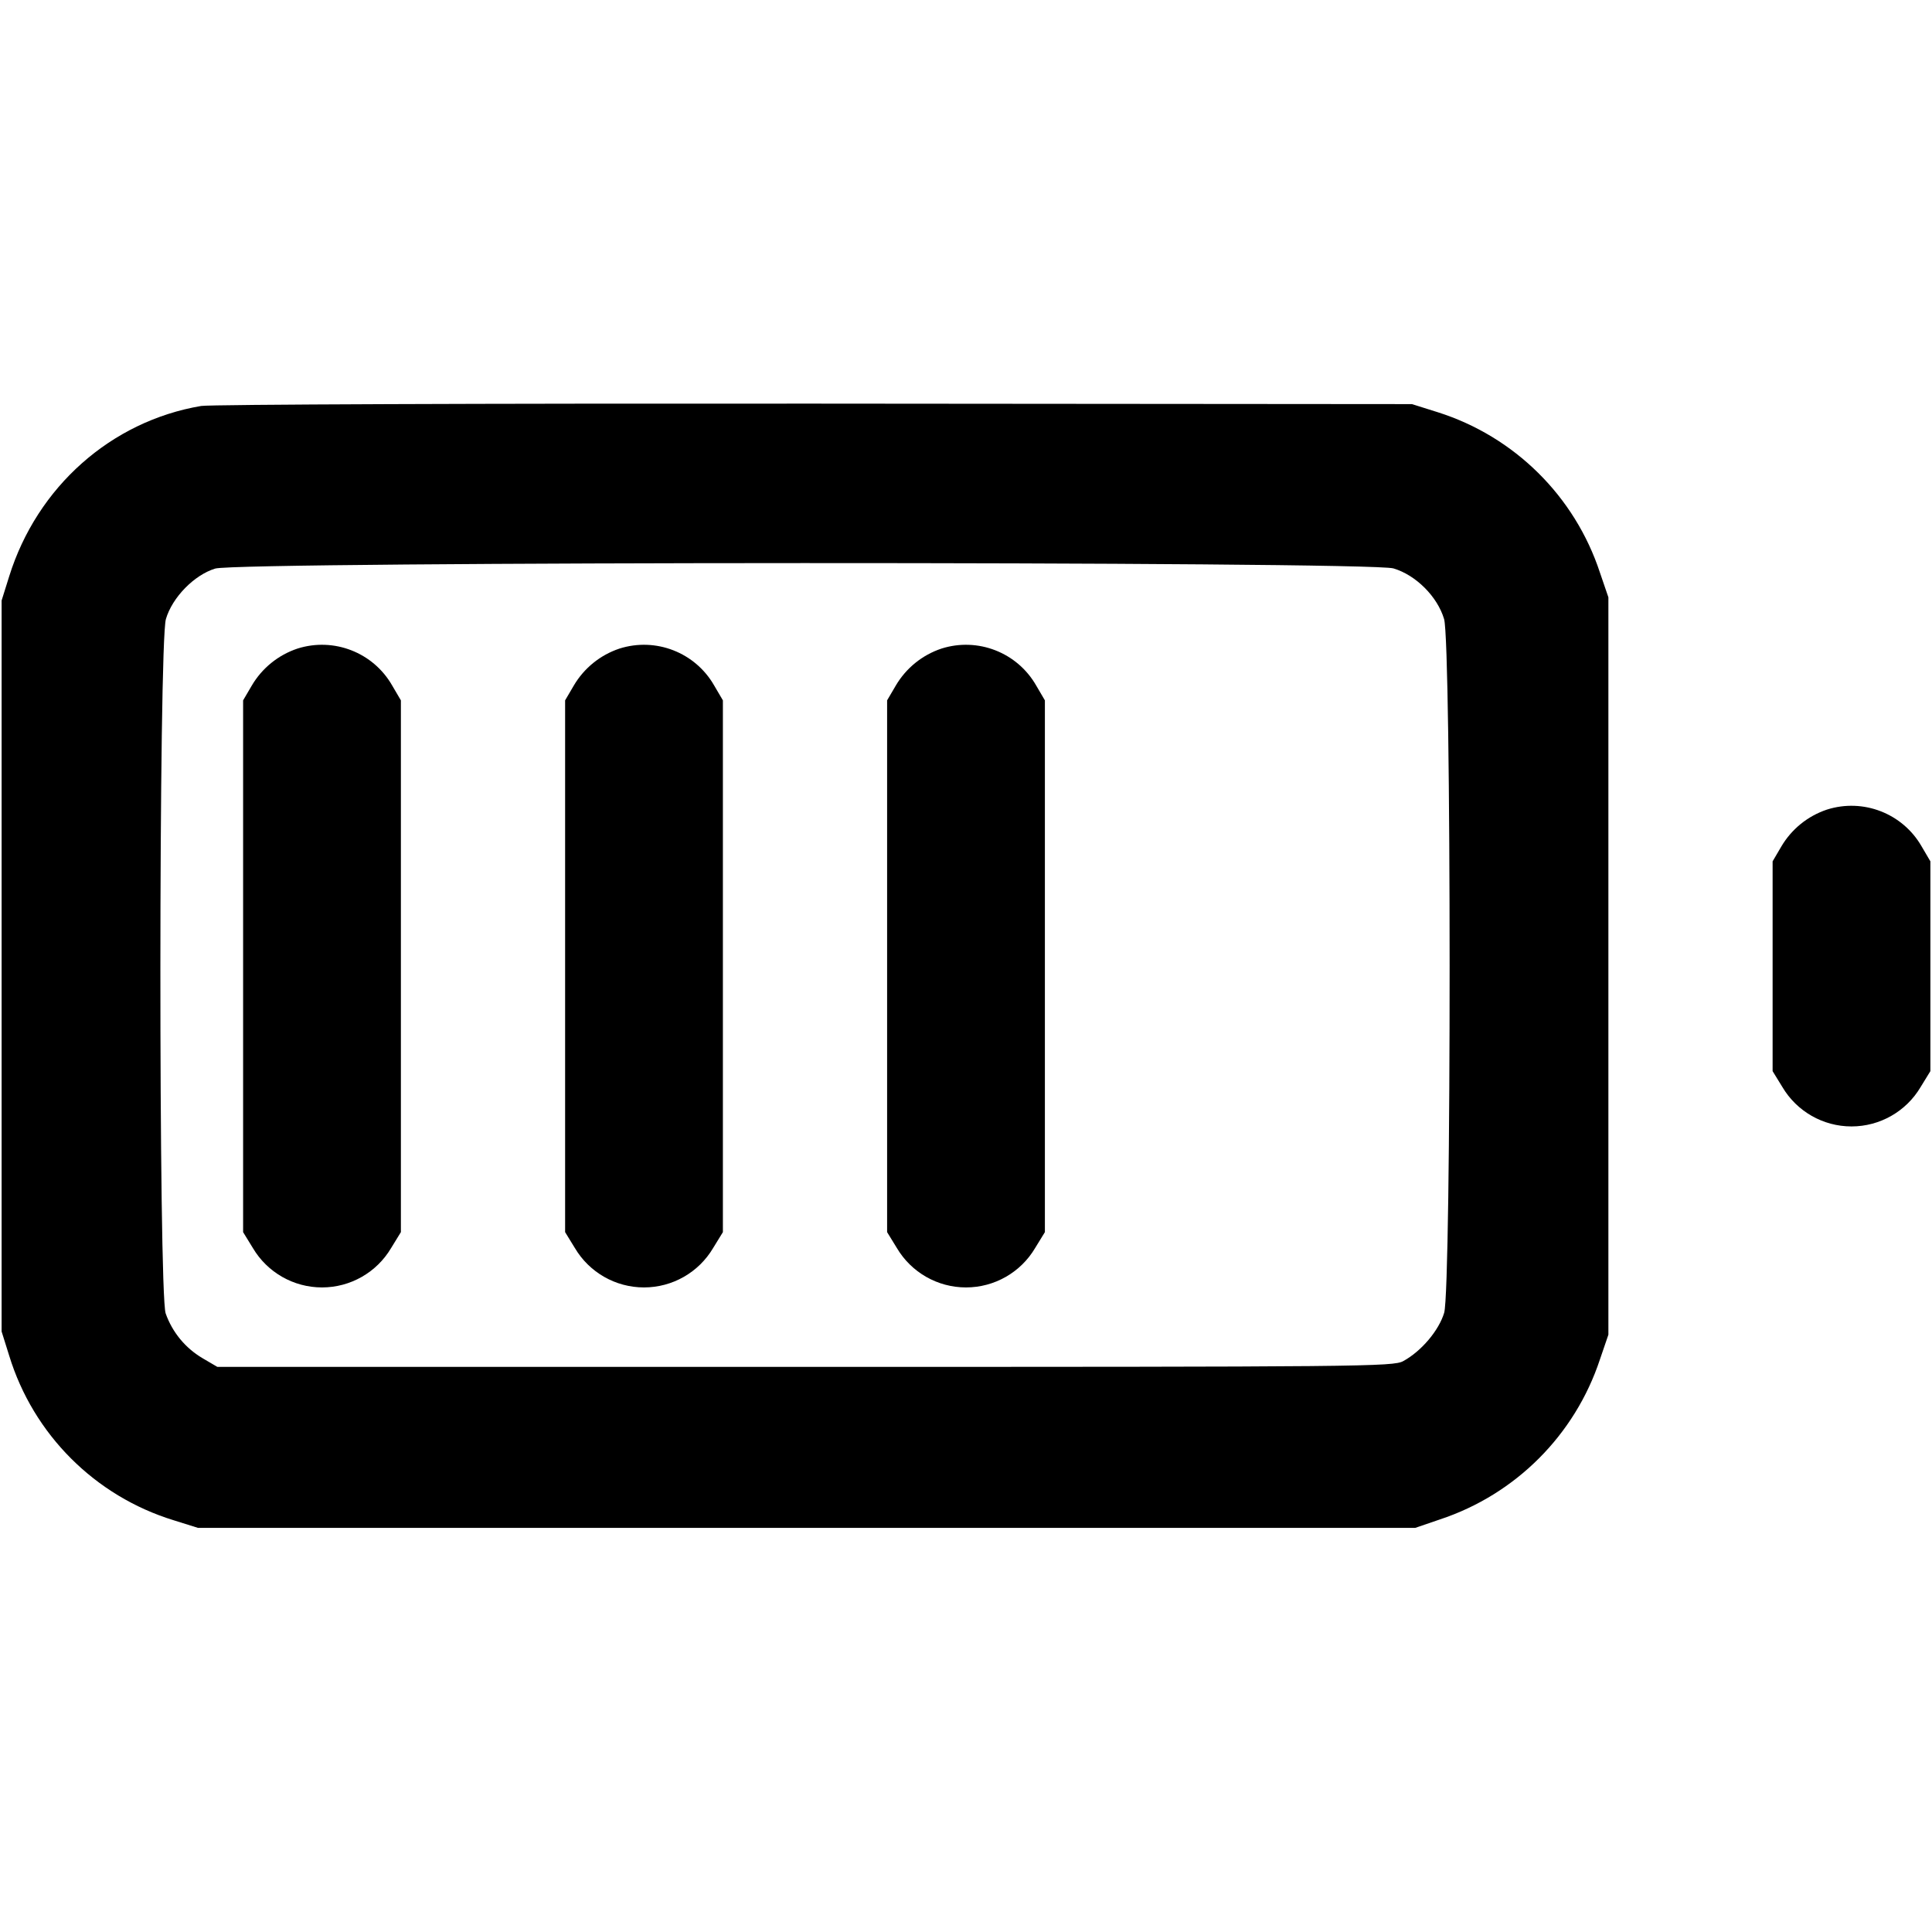
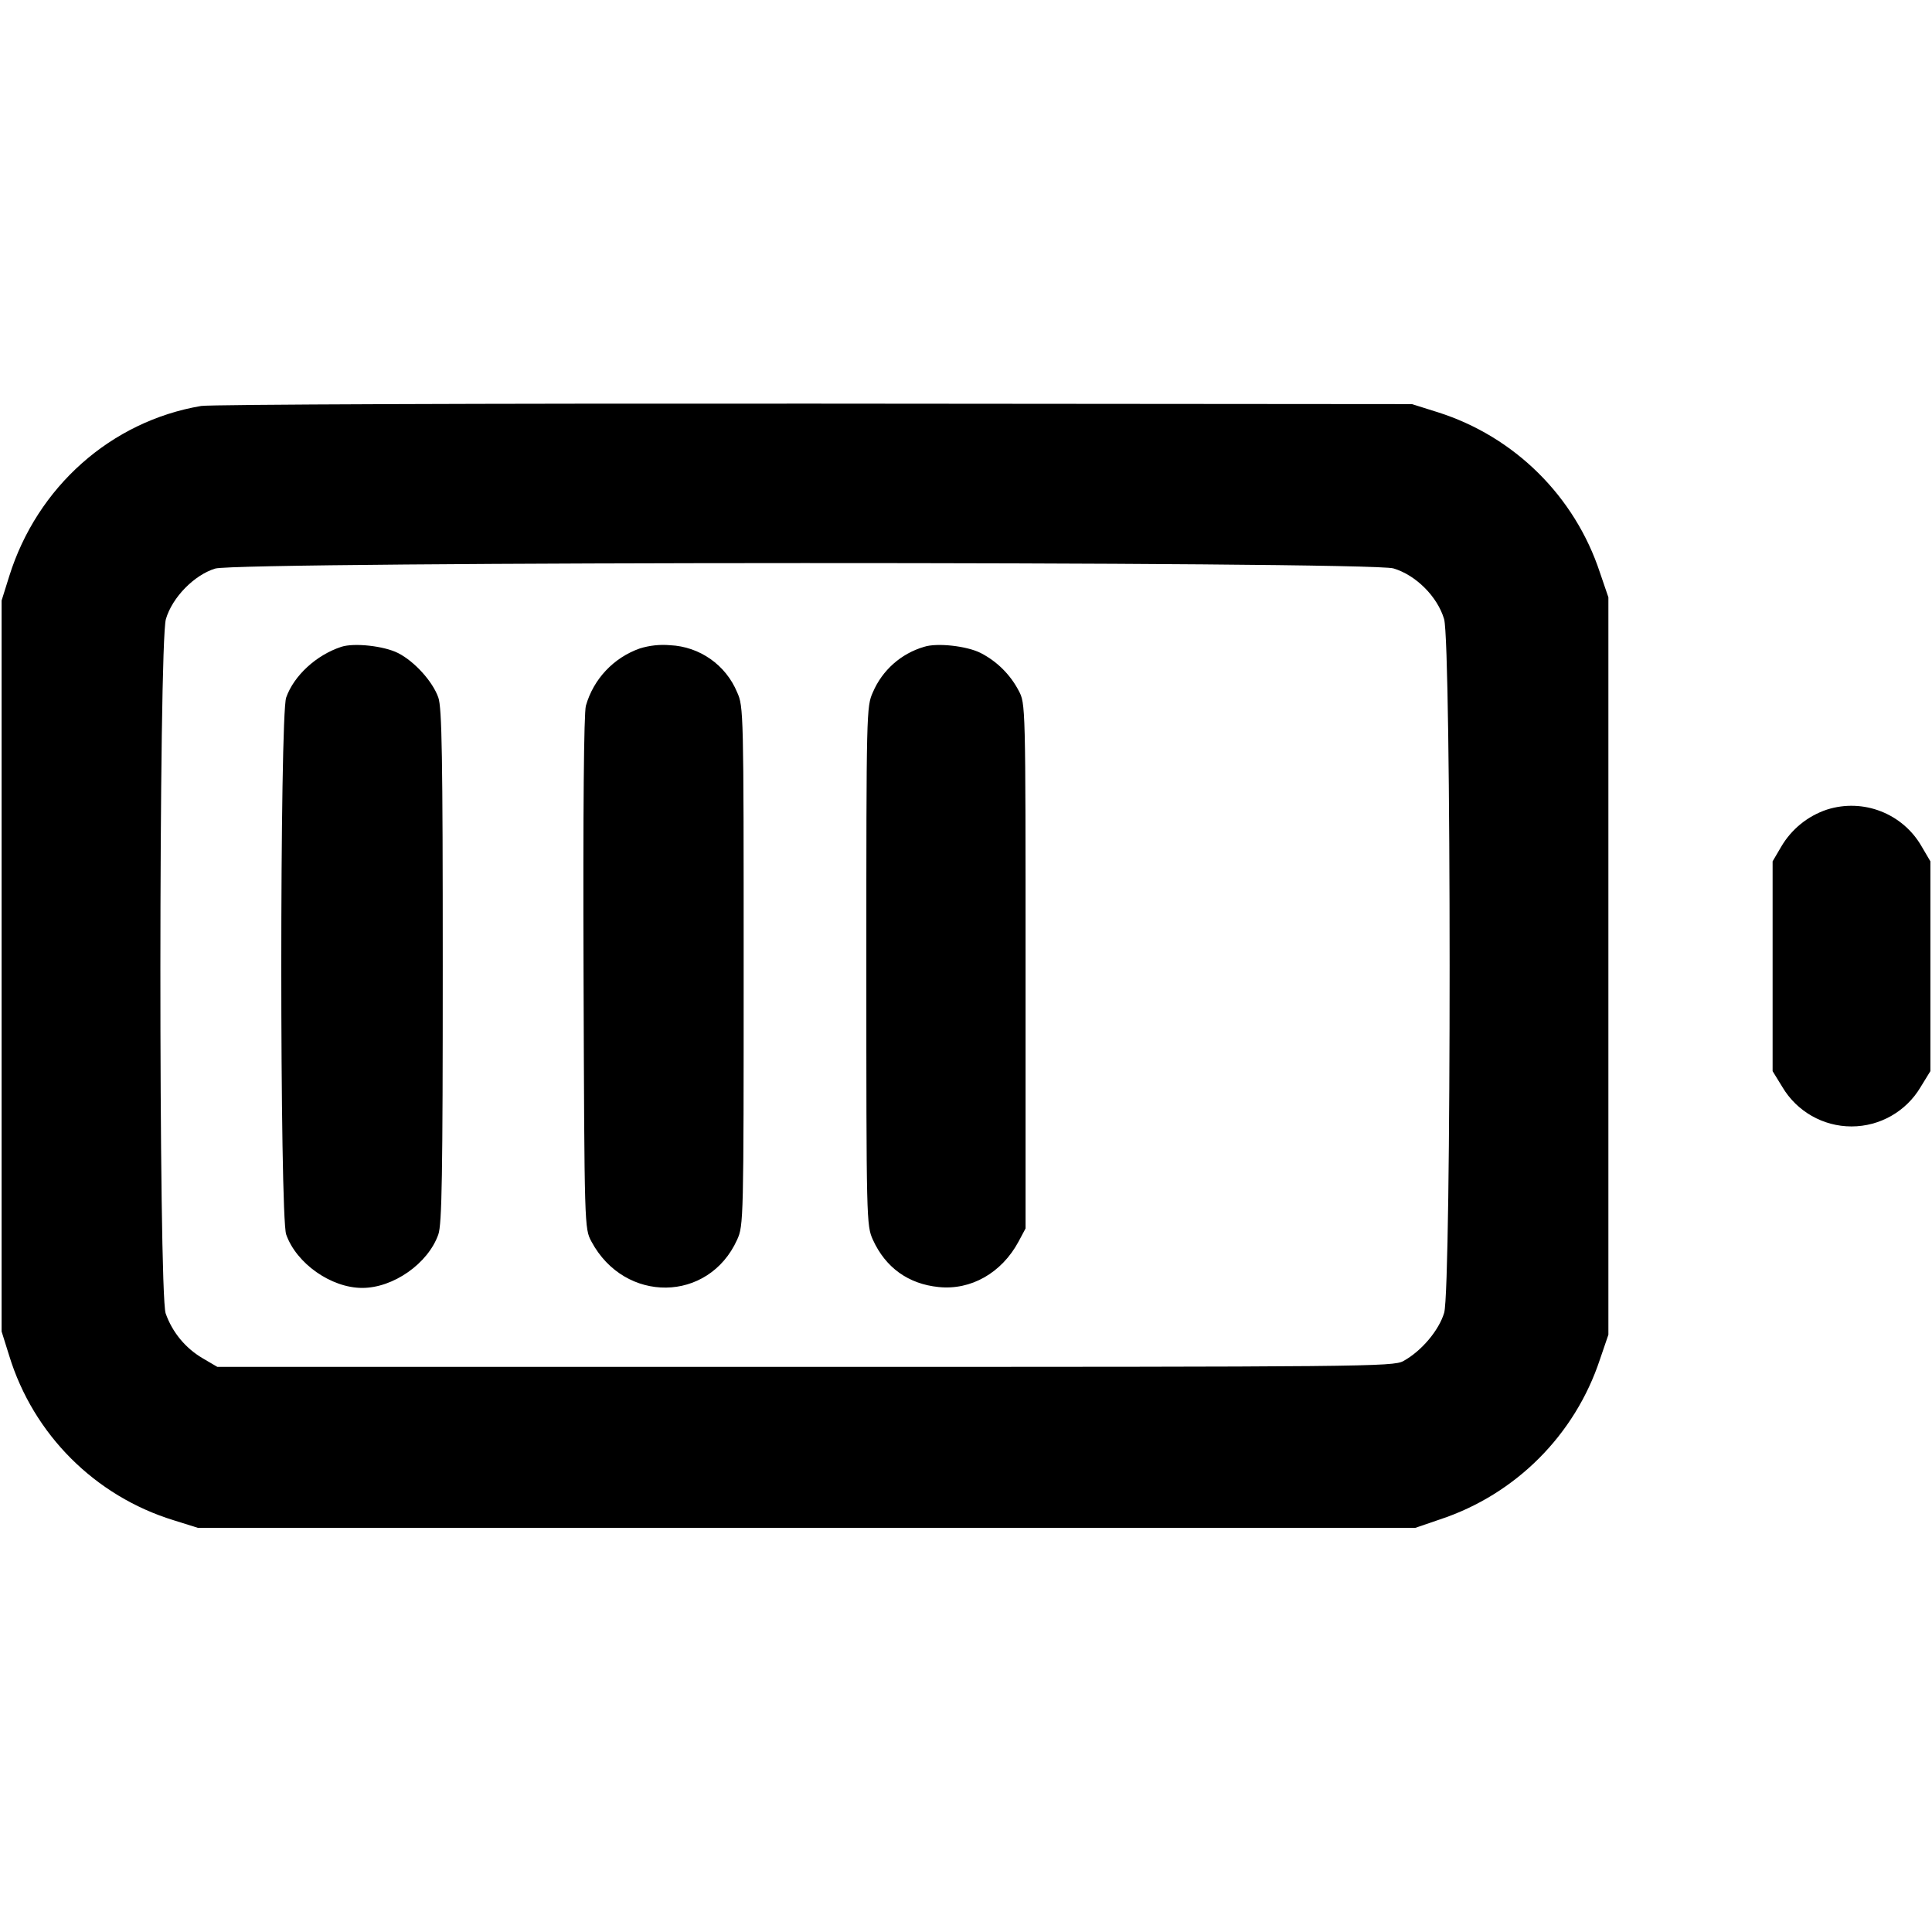
<svg xmlns="http://www.w3.org/2000/svg" width="24" height="24" fill="none">
-   <path d="M2.499 5.043C1.38 5.232.461 6.048.114 7.16l-.094.3v9.08l.094.3a3.086 3.086 0 0 0 2.046 2.046l.3.094h15.12l.307-.105a3.129 3.129 0 0 0 1.988-1.988l.105-.307V7.42l-.105-.307a3.11 3.11 0 0 0-2.014-1.992l-.321-.101-7.42-.006c-4.081-.003-7.511.01-7.621.029M17.31 7.061c.279.083.546.35.629.629.091.306.092 8.311.001 8.618-.066.22-.283.477-.508.6-.126.069-.474.072-7.432.072H2.7l-.184-.108a1.051 1.051 0 0 1-.458-.556c-.089-.254-.087-8.324.003-8.626.079-.269.351-.547.612-.627.291-.089 14.336-.092 14.637-.002m-13.615.996a1.04 1.04 0 0 0-.567.459L3.02 8.7v6.606l.121.197a.998.998 0 0 0 1.718 0l.121-.197V8.7l-.108-.184a1.005 1.005 0 0 0-1.177-.459m4 0a1.04 1.04 0 0 0-.567.459L7.02 8.7v6.606l.121.197a.998.998 0 0 0 1.718 0l.121-.197V8.7l-.108-.184a1.005 1.005 0 0 0-1.177-.459m4 0a1.04 1.04 0 0 0-.567.459l-.108.184v6.606l.121.197a.998.998 0 0 0 1.718 0l.121-.197V8.7l-.108-.184a1.005 1.005 0 0 0-1.177-.459m11 2a1.04 1.04 0 0 0-.567.459l-.108.184v2.606l.121.197a.998.998 0 0 0 1.718 0l.121-.197V10.7l-.108-.184a1.005 1.005 0 0 0-1.177-.459" fill-rule="evenodd" fill="#000" />
+   <path d="M2.499 5.043C1.38 5.232.461 6.048.114 7.16l-.094.3v9.08l.094.3a3.086 3.086 0 0 0 2.046 2.046l.3.094h15.12l.307-.105a3.129 3.129 0 0 0 1.988-1.988l.105-.307V7.42l-.105-.307a3.11 3.11 0 0 0-2.014-1.992l-.321-.101-7.42-.006c-4.081-.003-7.511.01-7.621.029M17.31 7.061c.279.083.546.35.629.629.091.306.092 8.311.001 8.618-.066.22-.283.477-.508.6-.126.069-.474.072-7.432.072H2.7l-.184-.108a1.051 1.051 0 0 1-.458-.556c-.089-.254-.087-8.324.003-8.626.079-.269.351-.547.612-.627.291-.089 14.336-.092 14.637-.002m-13.07.974c-.311.102-.589.358-.685.63-.081.229-.081 6.441 0 6.67.127.361.559.664.945.664.386 0 .818-.303.945-.664.045-.126.055-.744.055-3.335s-.01-3.209-.055-3.335c-.07-.199-.295-.448-.499-.552-.175-.089-.547-.13-.706-.078m3.709.02a1.064 1.064 0 0 0-.671.712c-.025.095-.036 1.302-.029 3.321.011 3.17.011 3.172.098 3.335.414.773 1.456.76 1.81-.023.08-.176.081-.246.081-3.4s-.001-3.224-.081-3.4a.949.949 0 0 0-.834-.585.98.98 0 0 0-.374.04m3.531-.02a.995.995 0 0 0-.637.565c-.08.176-.081.246-.081 3.4s.001 3.224.081 3.4c.157.346.44.55.817.588.402.042.784-.176.993-.565l.087-.163V12c0-3.259 0-3.26-.086-3.421a1.1 1.1 0 0 0-.471-.467c-.172-.088-.545-.129-.703-.077m11.215 2.022a1.04 1.04 0 0 0-.567.459l-.108.184v2.606l.121.197a.998.998 0 0 0 1.718 0l.121-.197V10.7l-.108-.184a1.005 1.005 0 0 0-1.177-.459" fill-rule="evenodd" fill="#000" />
</svg>
